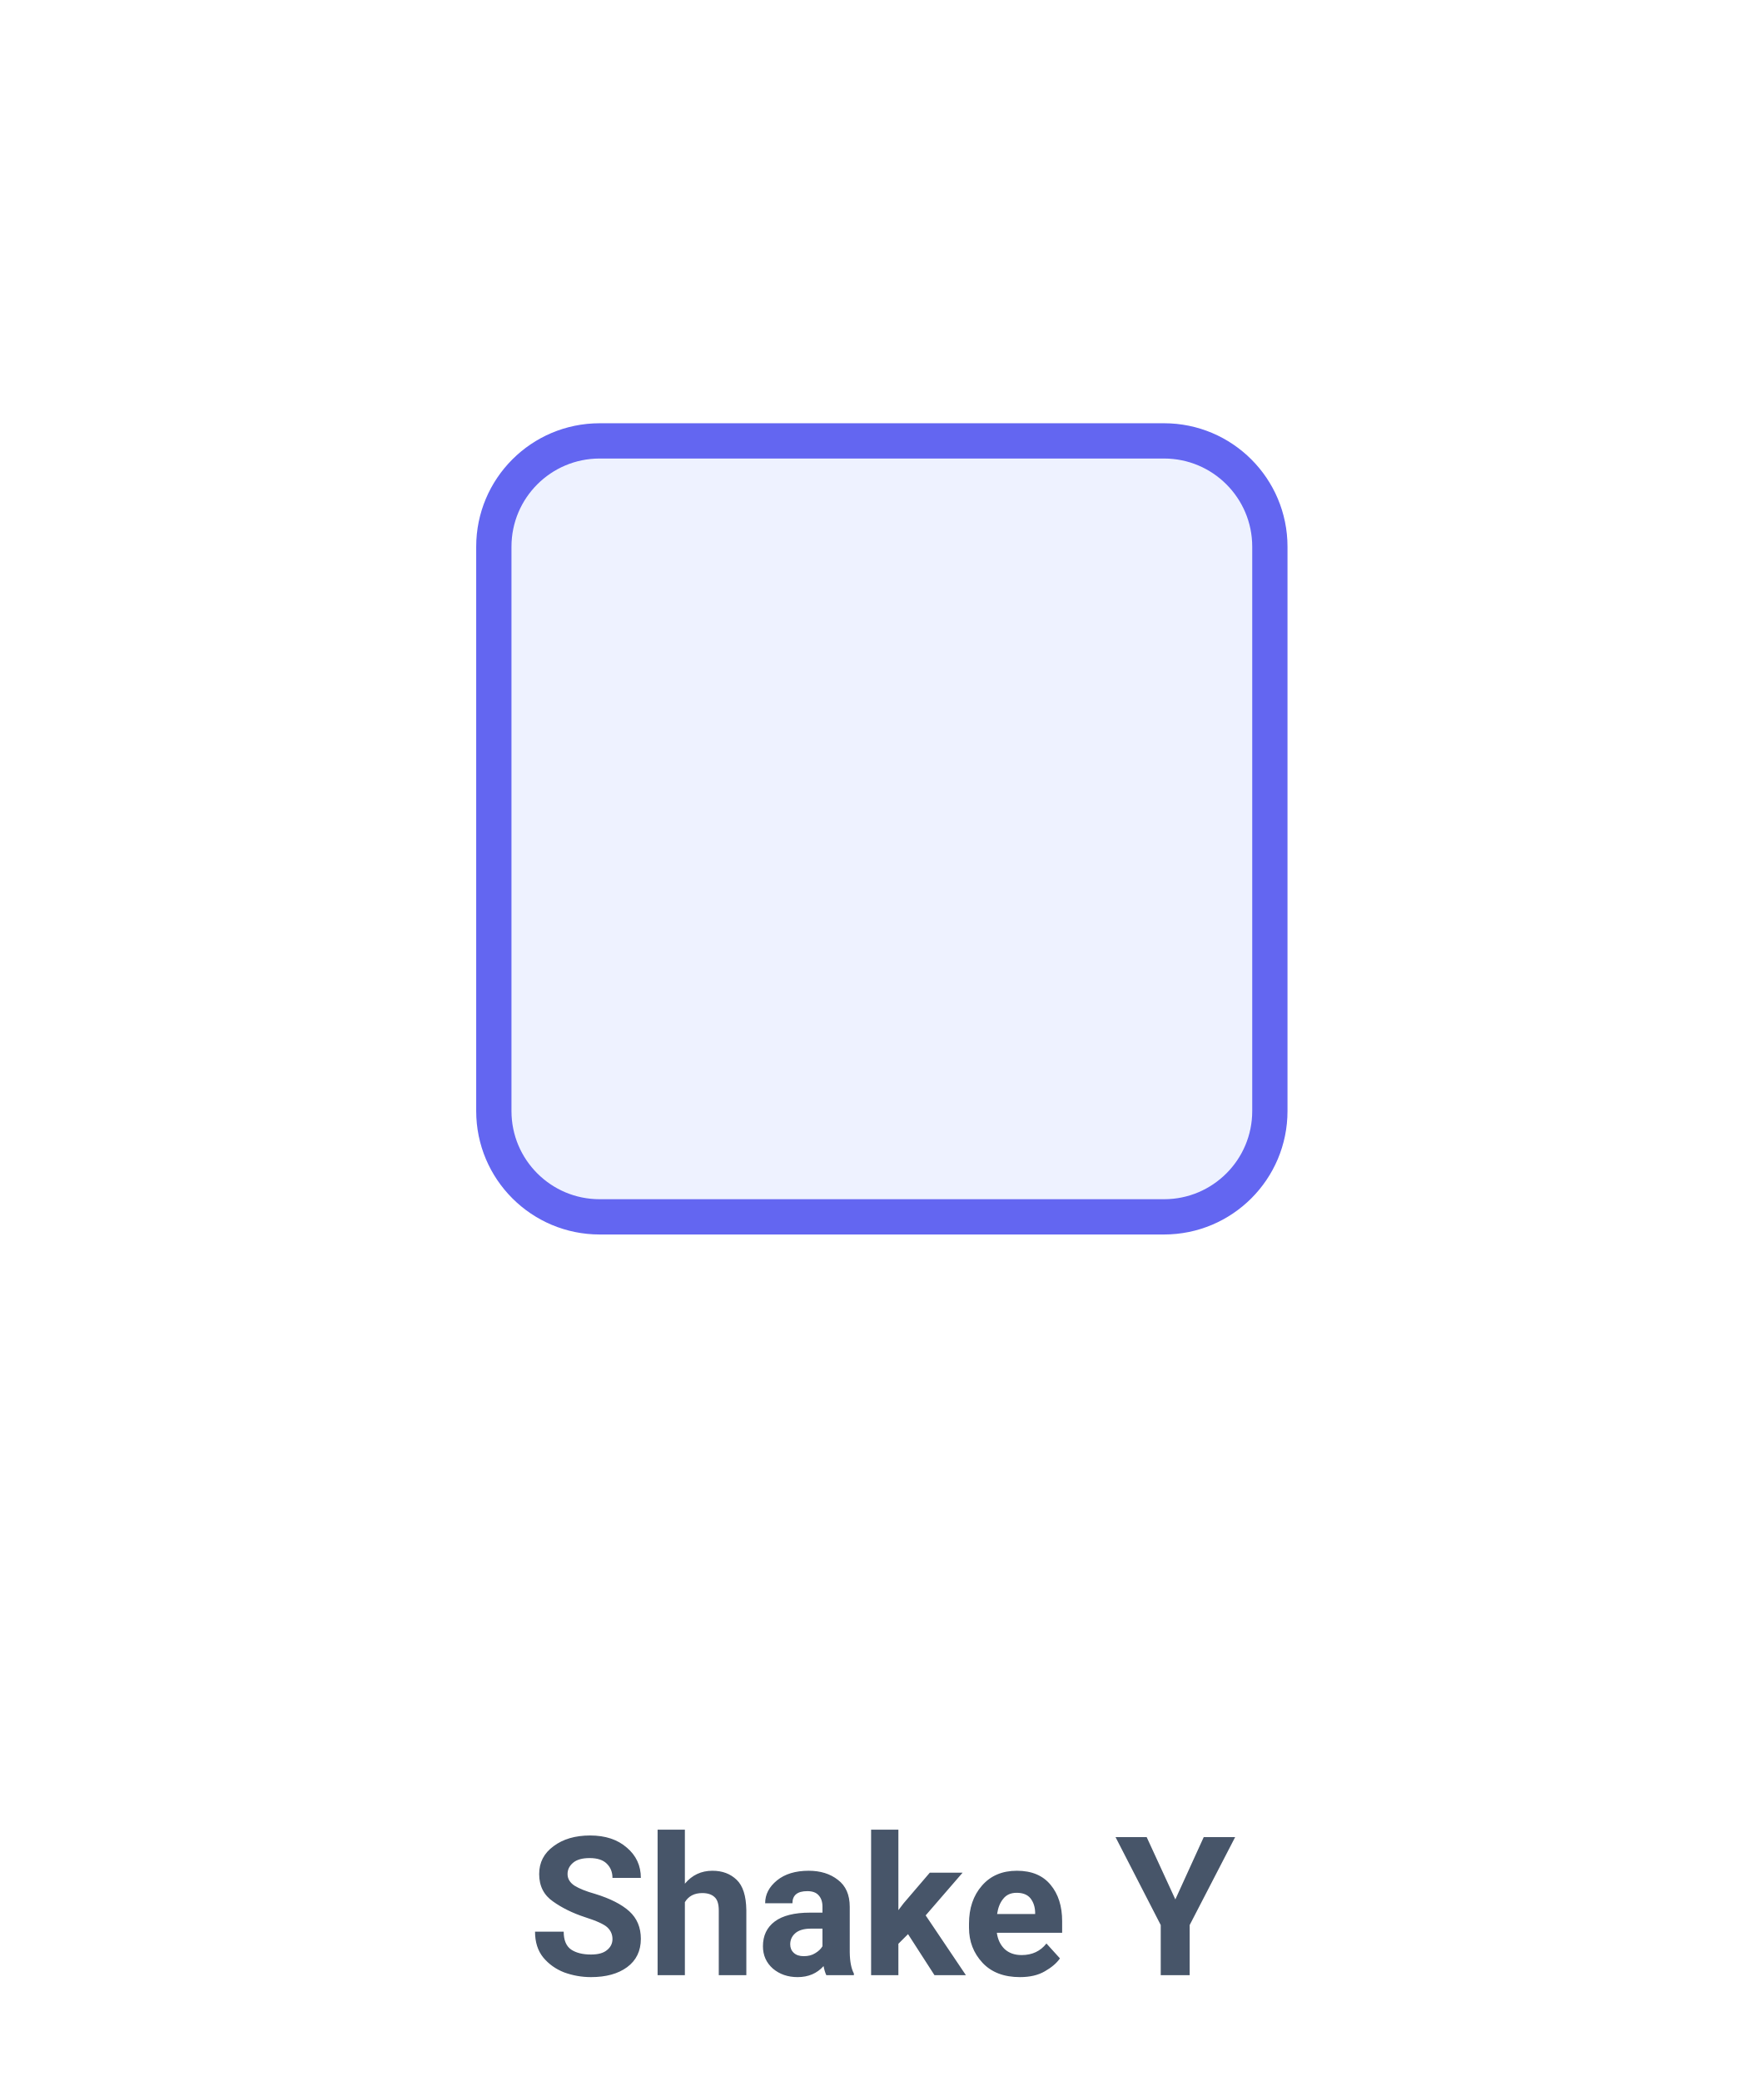
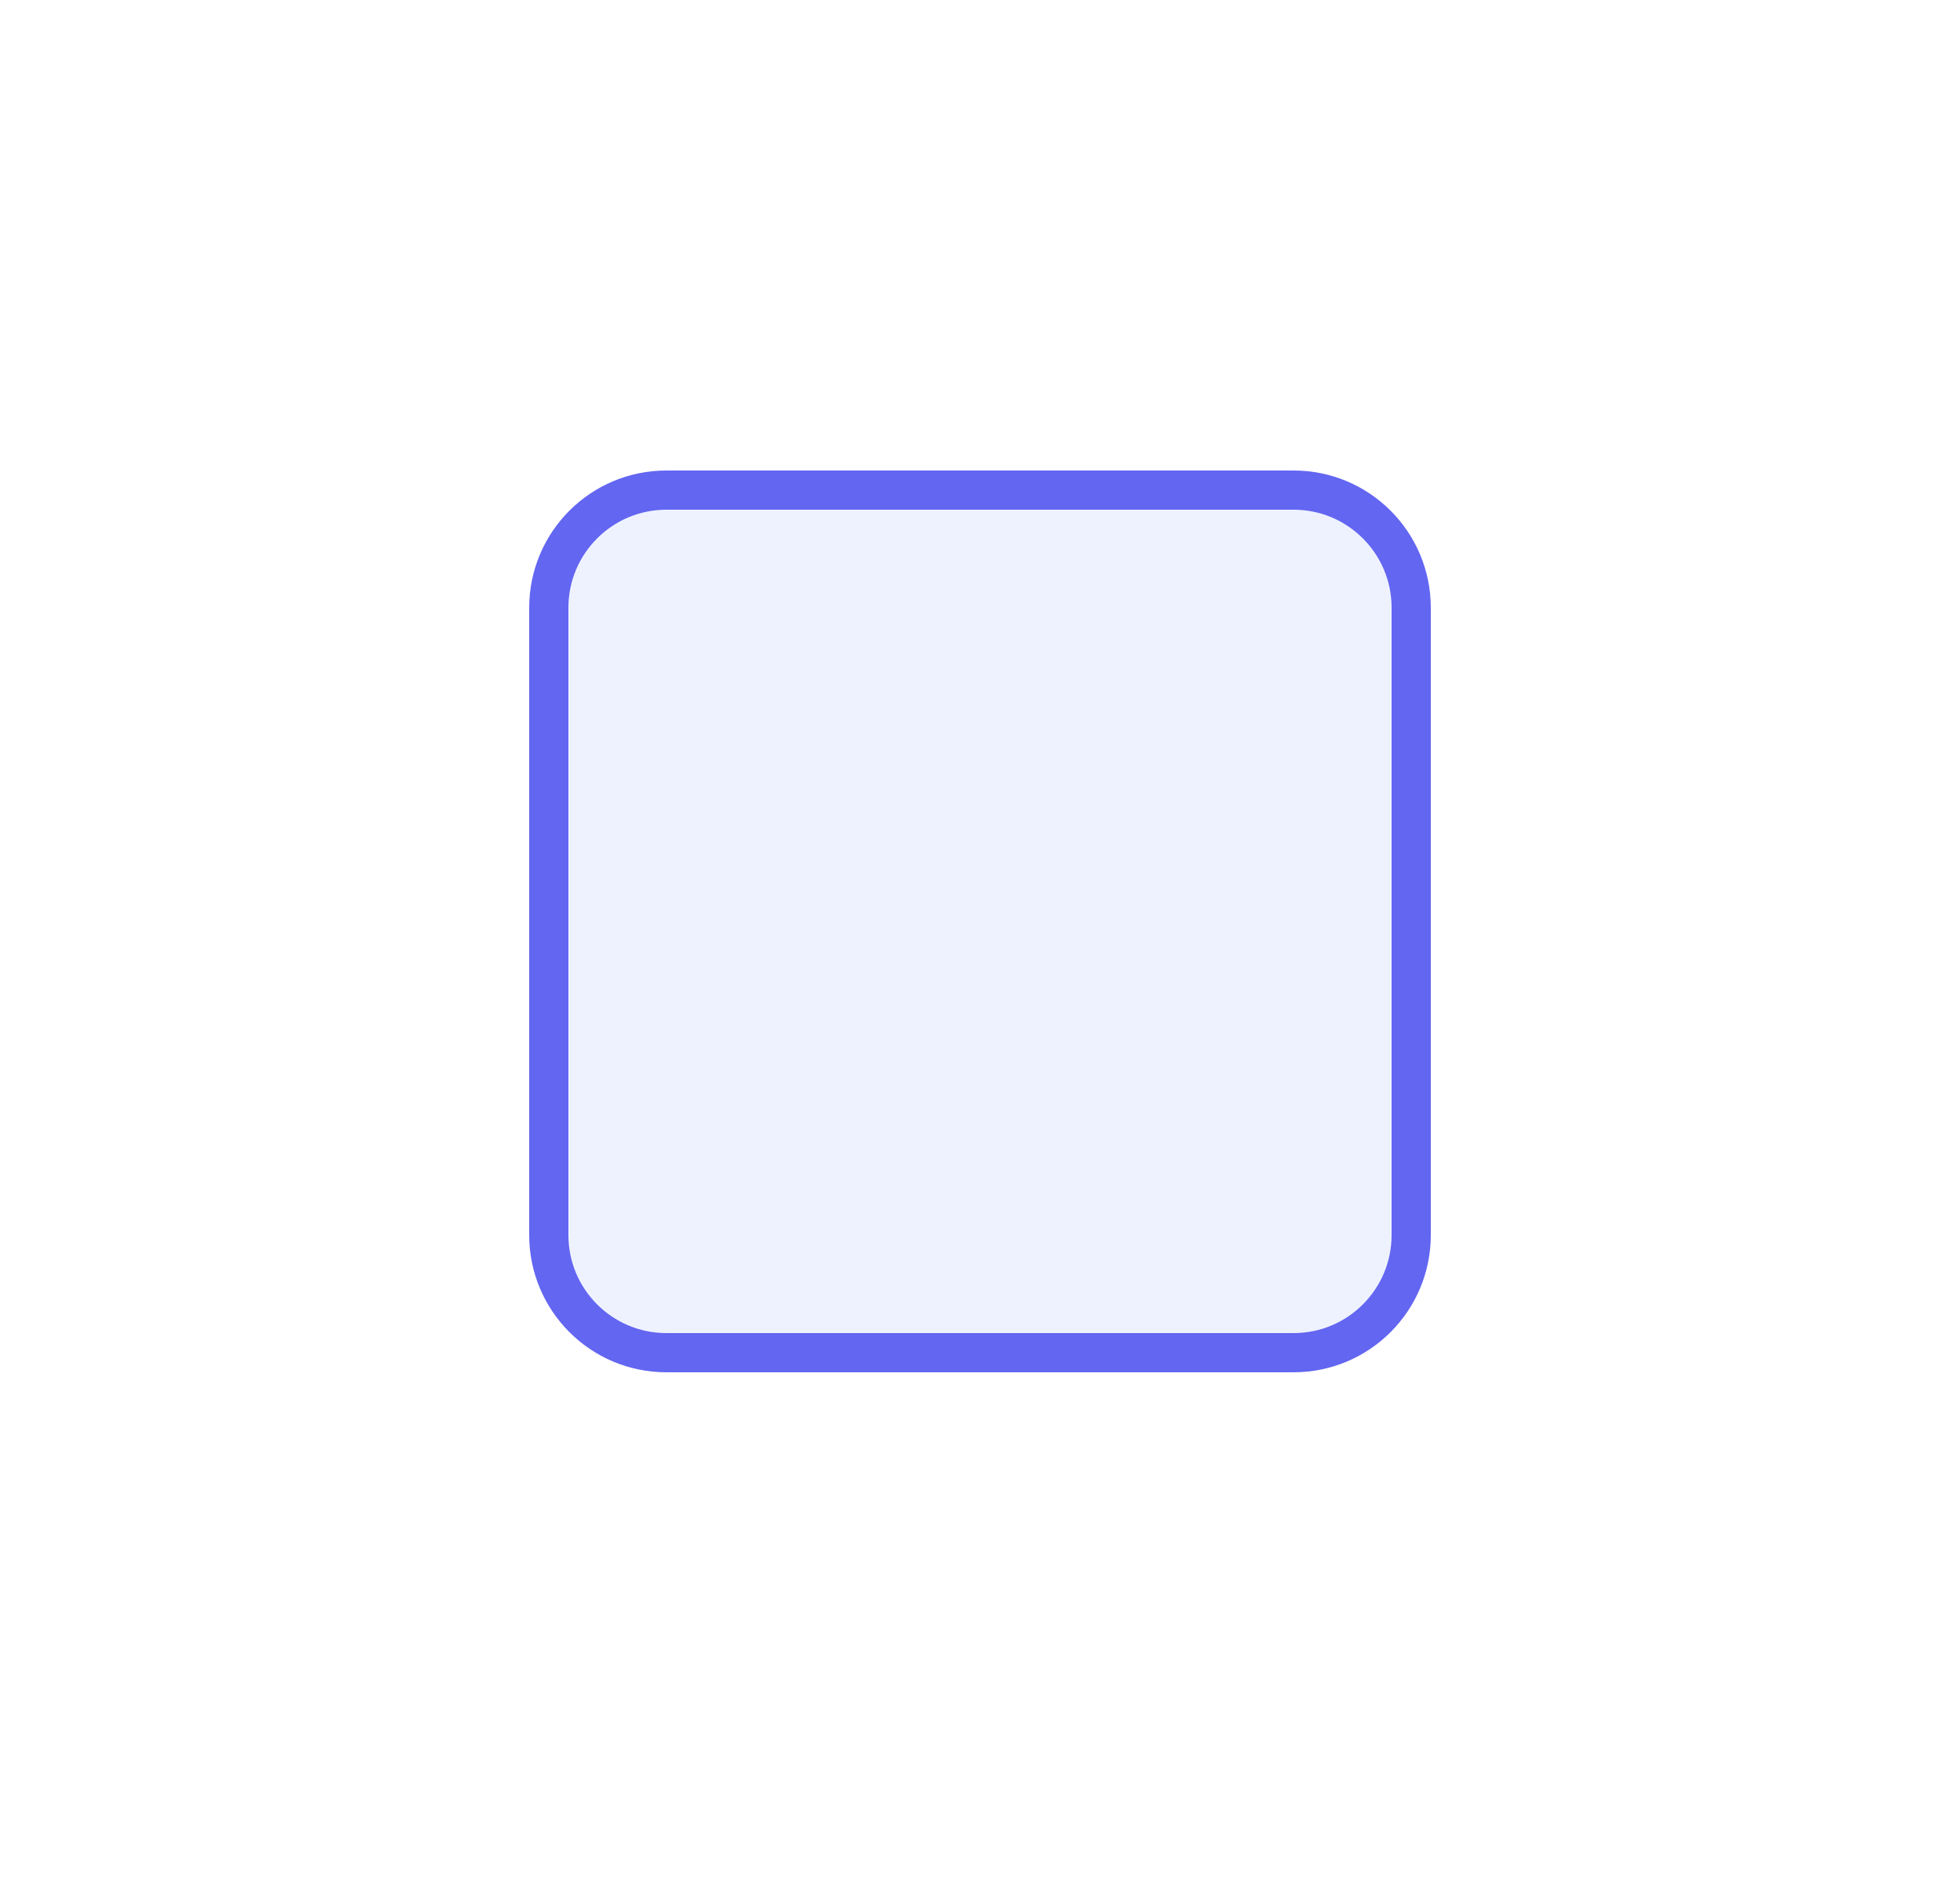
- <svg xmlns="http://www.w3.org/2000/svg" viewBox="0 0 100 118">
+ <svg xmlns="http://www.w3.org/2000/svg" viewBox="0 0 100 96">
  <style>.b{transform-box:fill-box;transform-origin:50% 50%;animation:fx 2.4s ease infinite}@keyframes fx{0%,100%{transform:translateY(0)}15%,45%,75%{transform:translateY(-8px)}30%,60%,90%{transform:translateY(8px)}}</style>
  <rect class="b" x="28" y="25" width="44" height="44" rx="6" fill="#eef2ff" stroke="#6366f1" stroke-width="2" />
-   <text x="50" y="112" text-anchor="middle" font-family="-apple-system,Segoe UI,Roboto,Arial,sans-serif" font-size="11" font-weight="600" fill="#475569">Shake Y</text>
</svg>
